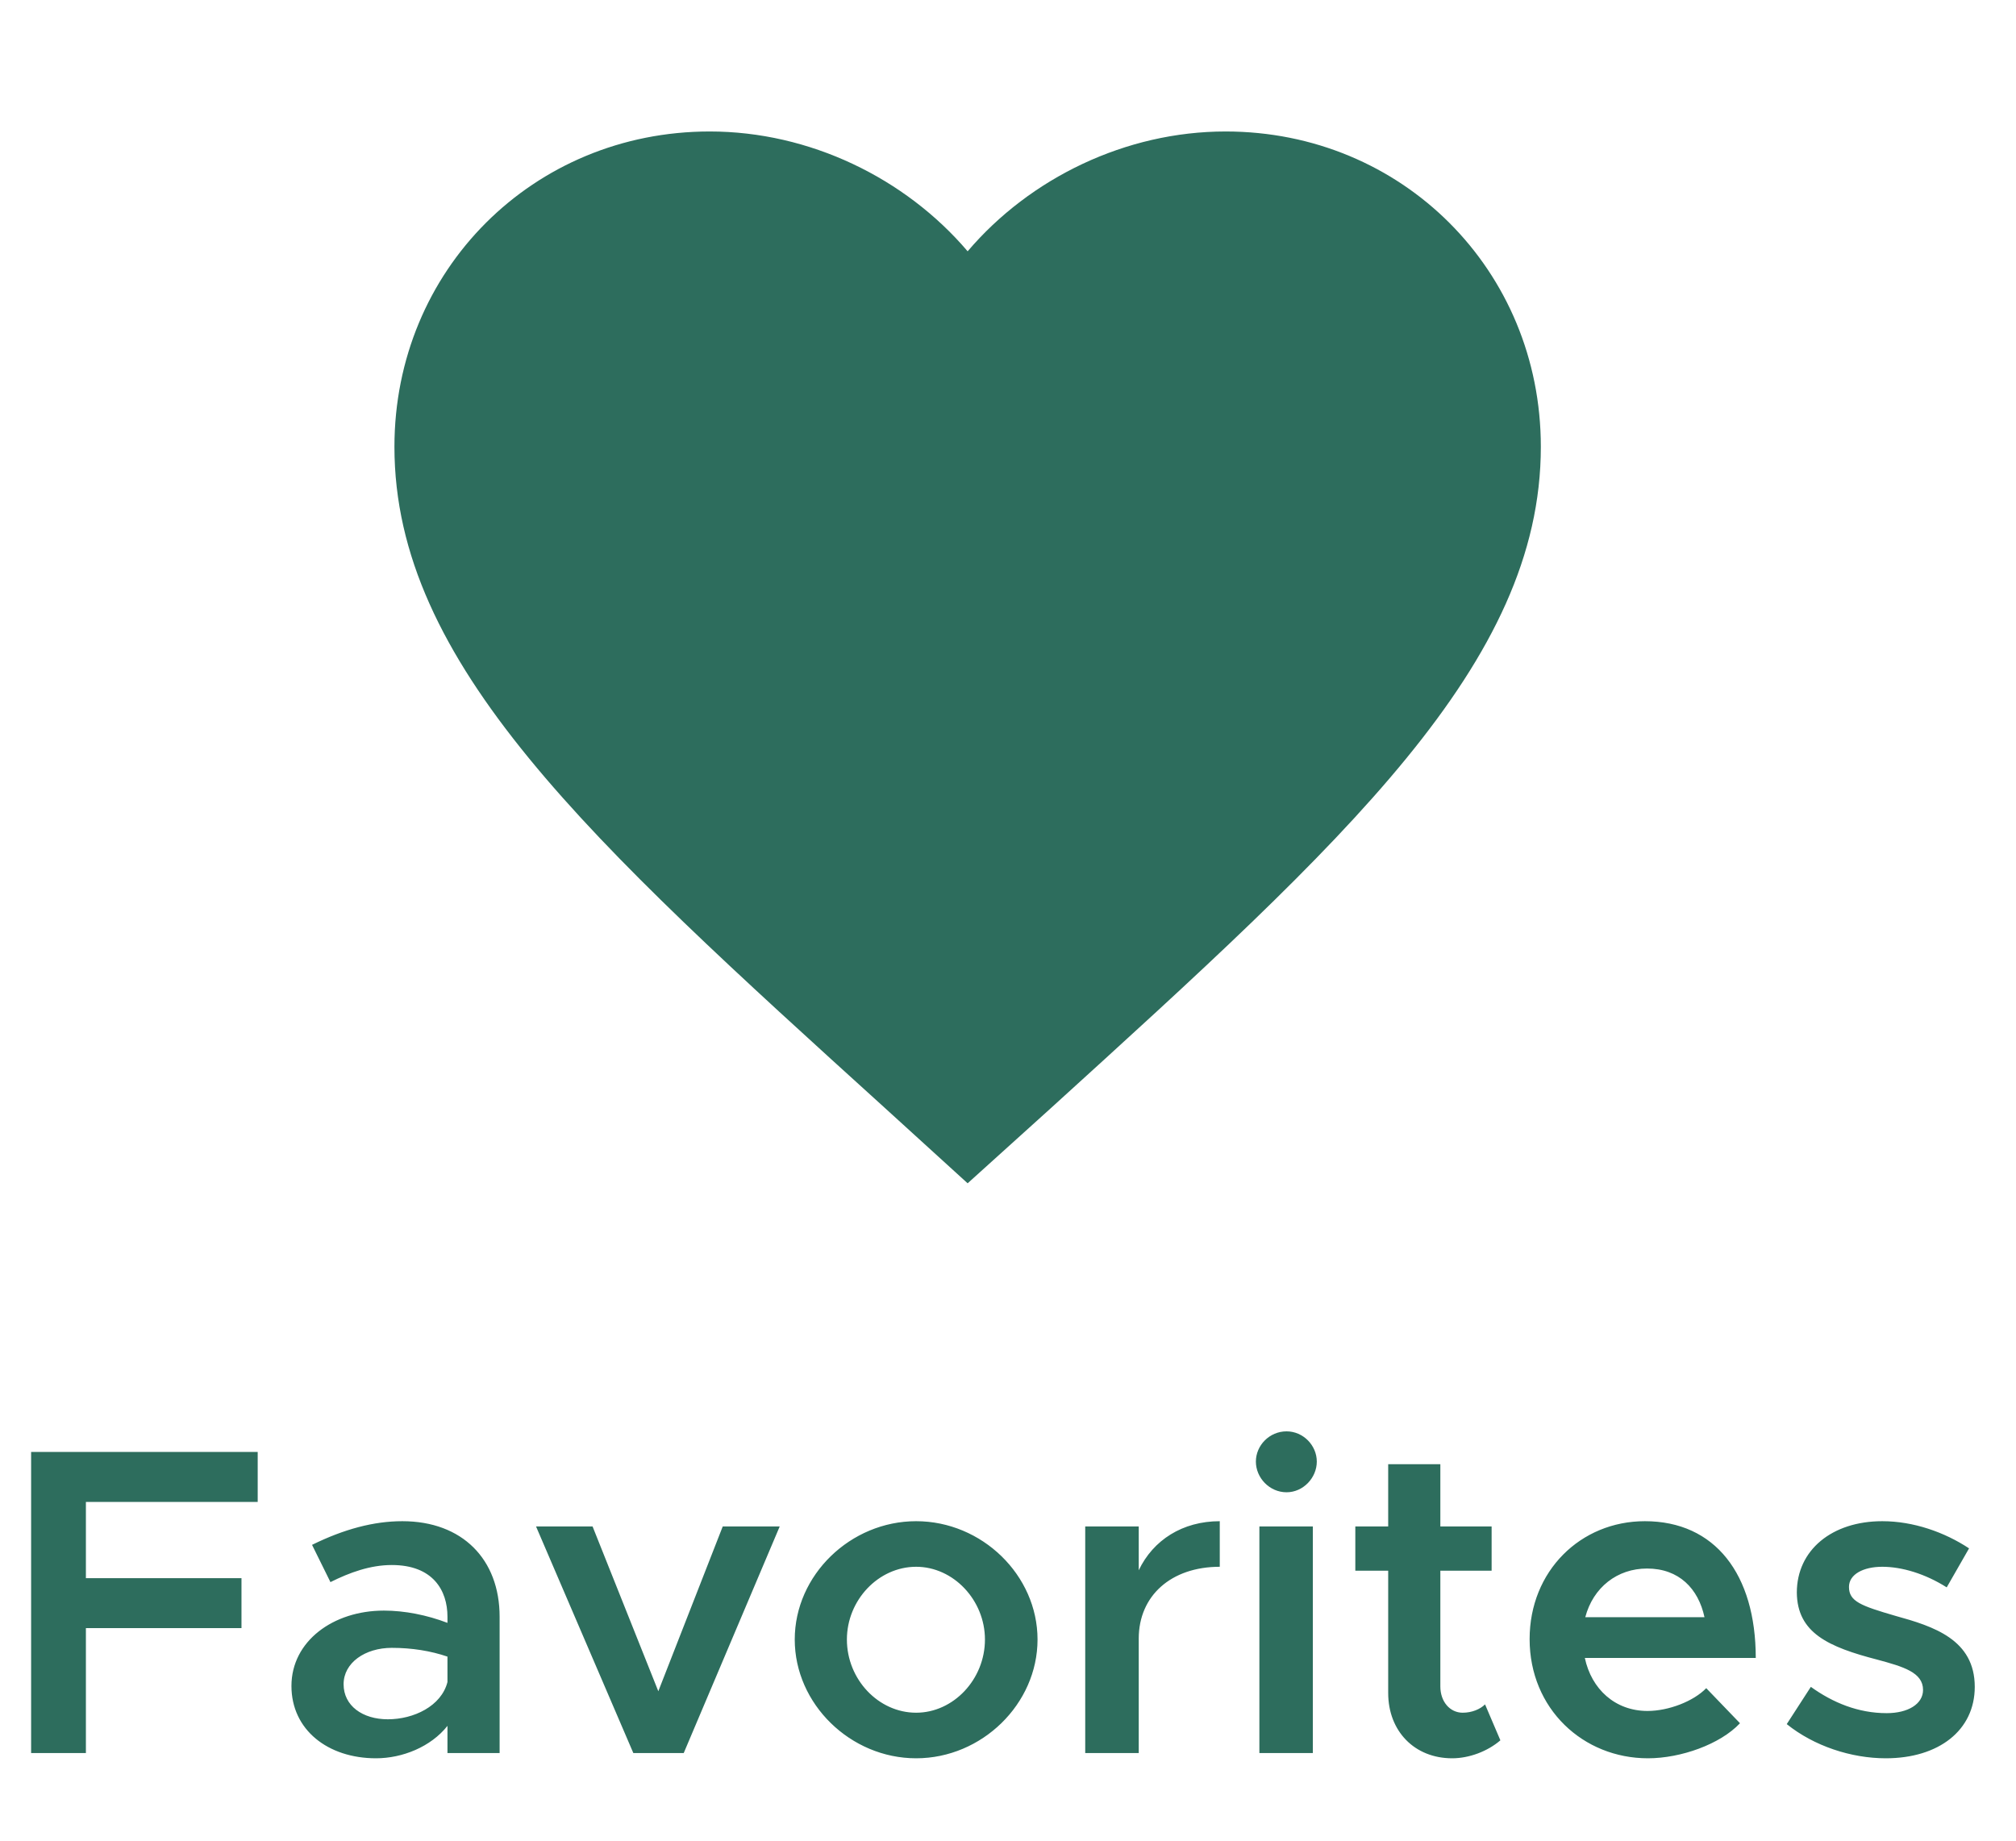
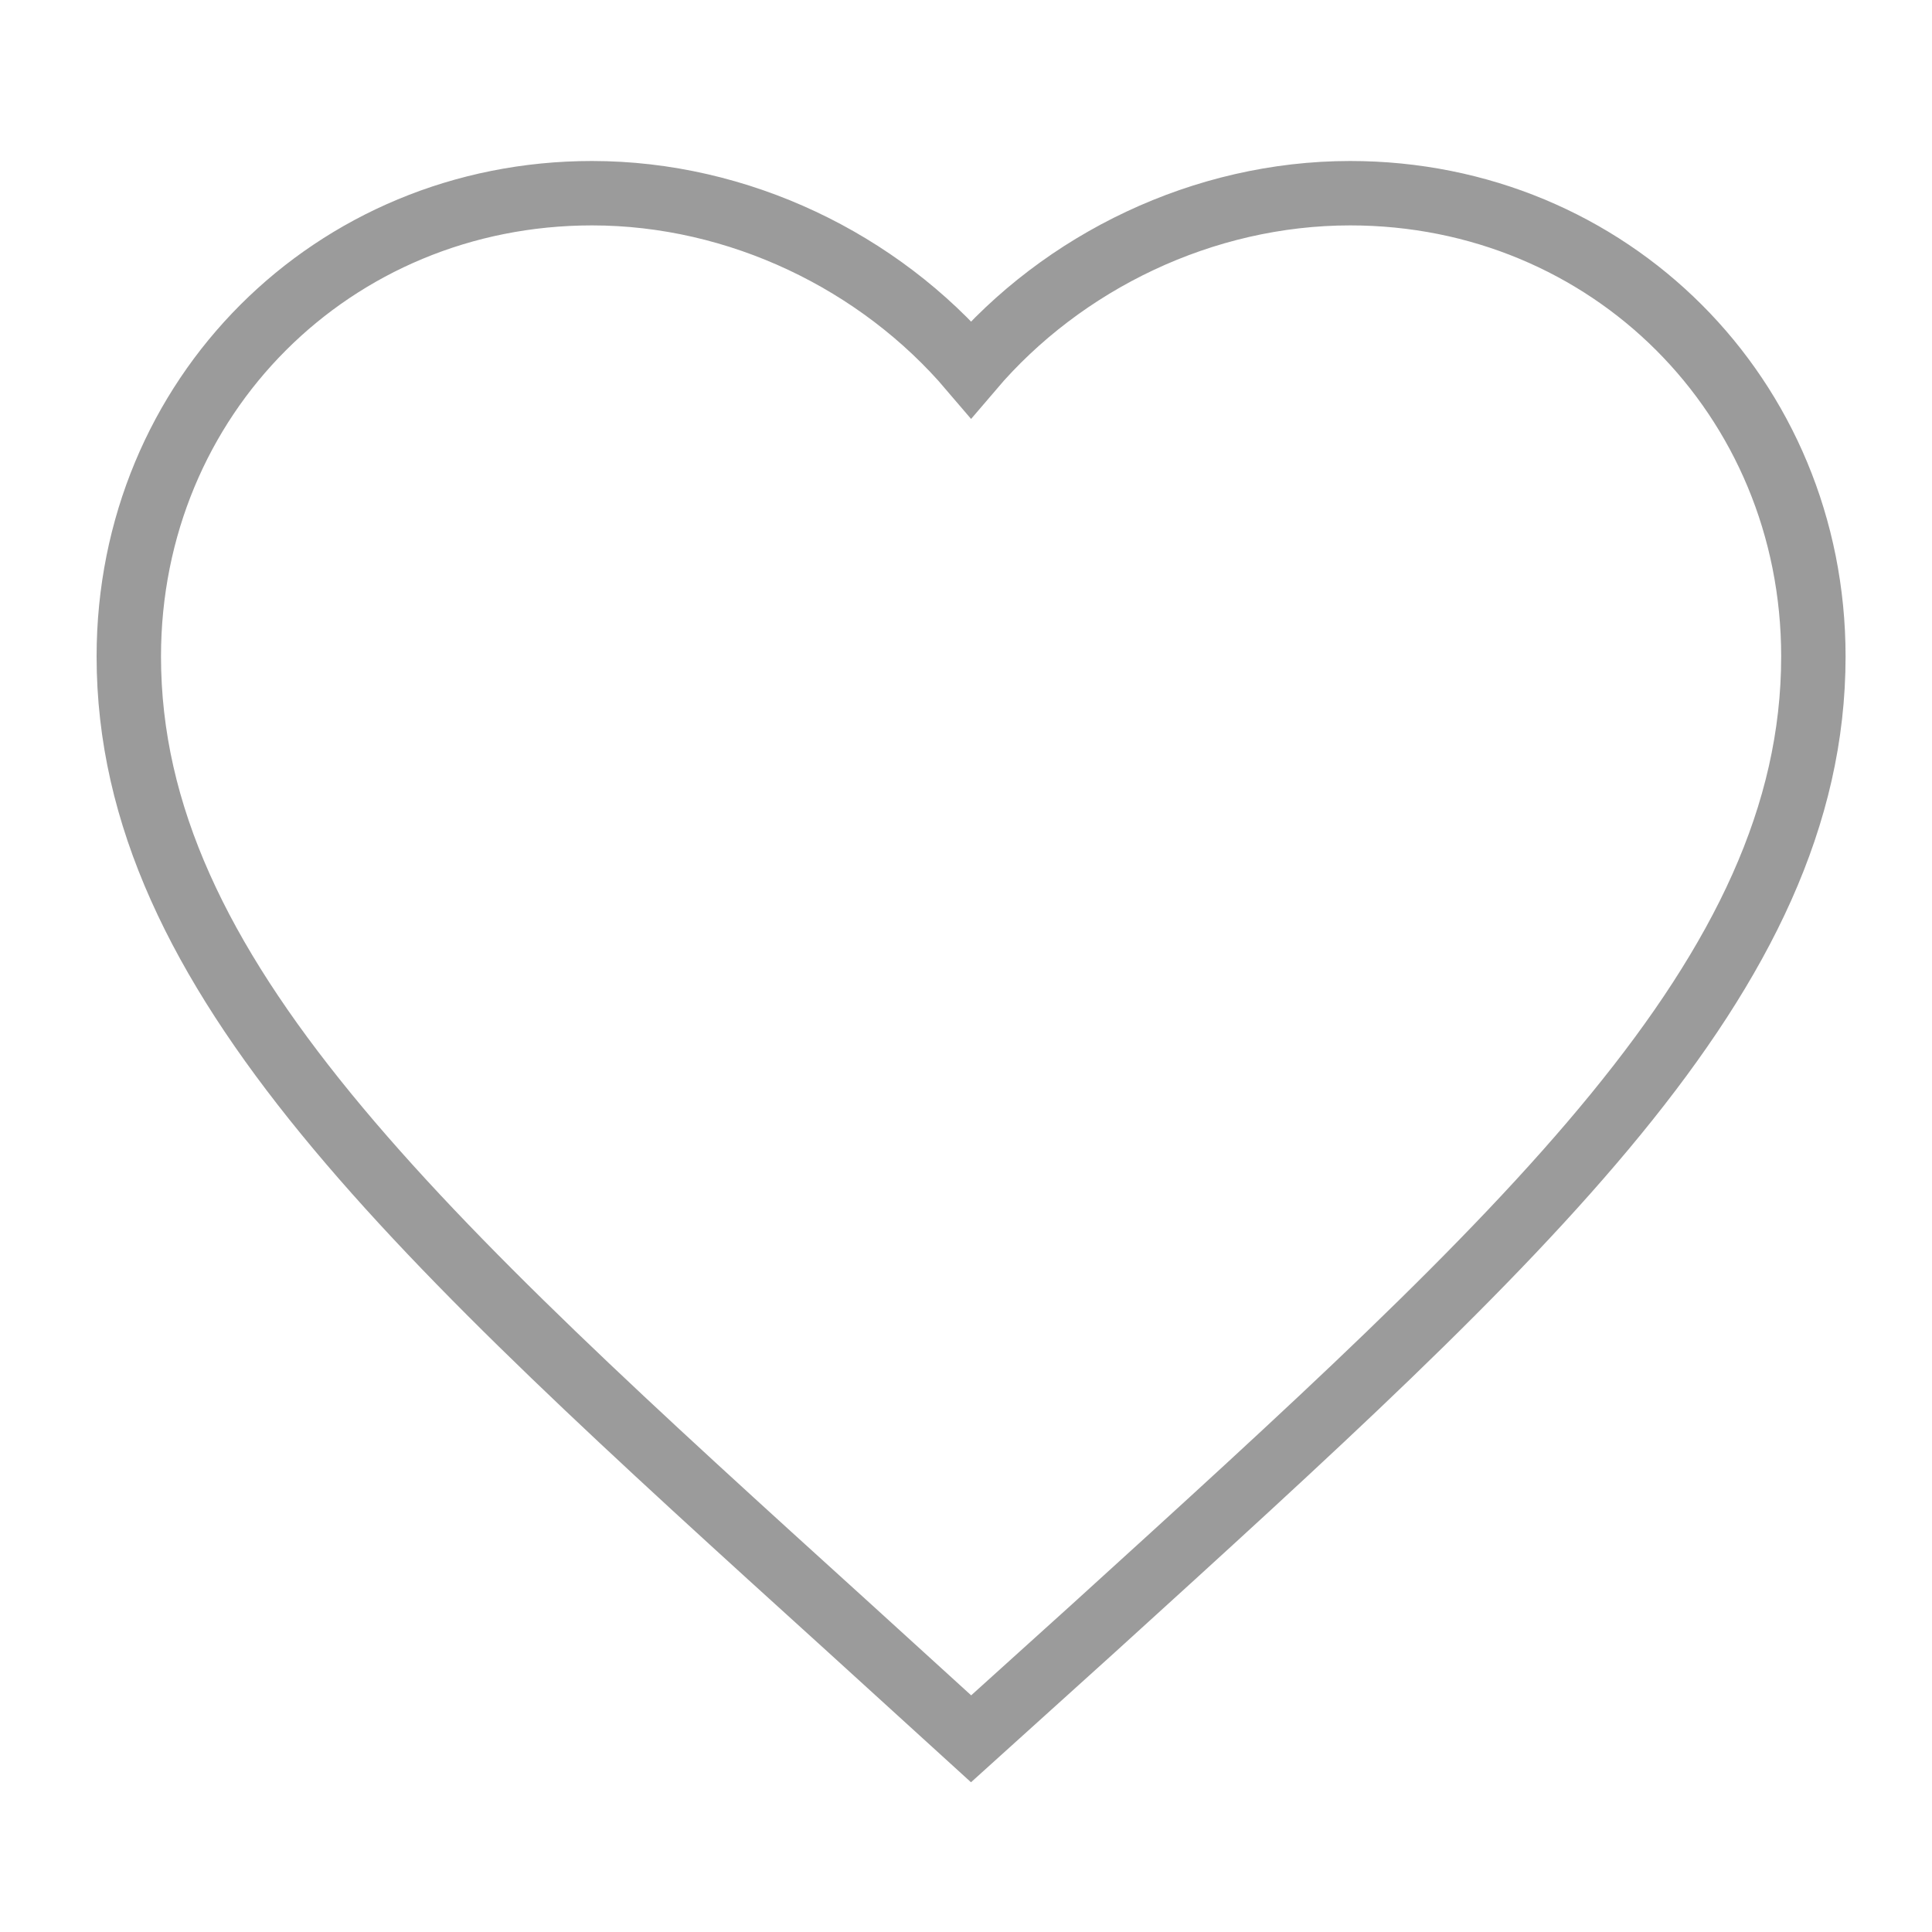
- <svg xmlns="http://www.w3.org/2000/svg" width="46" height="42" viewBox="0 0 46 42" fill="none">
-   <path d="M5.88 34.27V33.13H0.71V40H1.96V37.15H5.51V36.01H1.96V34.27H5.88ZM9.18 34.71C8.53 34.71 7.85 34.89 7.12 35.25L7.54 36.1C7.98 35.88 8.45 35.71 8.94 35.71C9.88 35.71 10.21 36.29 10.21 36.89V37.03C9.74 36.85 9.23 36.75 8.76 36.75C7.6 36.75 6.65 37.45 6.65 38.47C6.65 39.47 7.48 40.12 8.58 40.12C9.18 40.12 9.83 39.86 10.21 39.38V40H11.4V36.89C11.4 35.58 10.55 34.71 9.18 34.71ZM8.85 39.23C8.27 39.23 7.84 38.92 7.84 38.43C7.84 37.94 8.33 37.6 8.94 37.6C9.4 37.6 9.83 37.67 10.21 37.8V38.38C10.07 38.93 9.44 39.23 8.85 39.23ZM14.451 40H15.601L17.791 34.83H16.491L15.021 38.59L13.521 34.83H12.231L14.451 40ZM20.904 40.12C22.404 40.12 23.674 38.88 23.674 37.41C23.674 35.94 22.404 34.71 20.904 34.71C19.404 34.71 18.134 35.94 18.134 37.41C18.134 38.88 19.404 40.12 20.904 40.12ZM20.904 39.08C20.044 39.08 19.324 38.32 19.324 37.41C19.324 36.51 20.044 35.75 20.904 35.75C21.754 35.75 22.474 36.51 22.474 37.41C22.474 38.32 21.754 39.08 20.904 39.08ZM25.983 35.83V34.83H24.762V40H25.983V37.39C25.983 36.41 26.723 35.75 27.832 35.75V34.71C26.983 34.71 26.312 35.14 25.983 35.83ZM29.356 34.05C29.736 34.05 30.046 33.72 30.046 33.35C30.046 32.98 29.736 32.66 29.356 32.66C28.966 32.66 28.656 32.98 28.656 33.35C28.656 33.72 28.966 34.05 29.356 34.05ZM28.736 40H29.956V34.83H28.736V40ZM33.885 38.89C33.775 39 33.585 39.08 33.375 39.08C33.085 39.08 32.865 38.83 32.865 38.48V35.84H34.035V34.83H32.865V33.41H31.675V34.83H30.925V35.84H31.675V38.63C31.675 39.5 32.275 40.12 33.135 40.12C33.525 40.12 33.945 39.96 34.235 39.71L33.885 38.89ZM37.592 39.04C36.852 39.04 36.312 38.54 36.162 37.83H40.062C40.062 35.92 39.132 34.71 37.532 34.71C36.062 34.71 34.902 35.85 34.902 37.4C34.902 38.99 36.122 40.12 37.602 40.12C38.352 40.12 39.252 39.8 39.702 39.32L38.932 38.52C38.642 38.82 38.072 39.04 37.592 39.04ZM37.582 35.79C38.312 35.79 38.752 36.25 38.892 36.9H36.172C36.352 36.22 36.902 35.79 37.582 35.79ZM43.029 40.12C44.239 40.12 45.059 39.48 45.059 38.49C45.059 37.41 44.119 37.11 43.249 36.87C42.459 36.64 42.189 36.54 42.189 36.21C42.189 35.92 42.519 35.75 42.949 35.75C43.399 35.75 43.929 35.91 44.419 36.22L44.929 35.33C44.369 34.96 43.659 34.71 42.949 34.71C41.799 34.71 40.999 35.37 40.999 36.34C41.009 37.26 41.719 37.58 42.839 37.87C43.429 38.03 43.879 38.16 43.879 38.56C43.879 38.88 43.539 39.09 43.049 39.09C42.399 39.09 41.819 38.85 41.319 38.49L40.769 39.34C41.389 39.84 42.239 40.12 43.029 40.12Z" fill="#2D6D5D" />
-   <path fill-rule="evenodd" clip-rule="evenodd" d="M22.079 27L20.183 25.274C13.447 19.166 9 15.137 9 10.194C9 6.165 12.165 3 16.194 3C18.469 3 20.653 4.059 22.079 5.734C23.505 4.059 25.689 3 27.965 3C31.993 3 35.158 6.165 35.158 10.194C35.158 15.137 30.711 19.166 23.976 25.287L22.079 27Z" fill="#2D6D5D" />
+ <svg xmlns="http://www.w3.org/2000/svg" width="30" height="30" viewBox="0 0 30 30" fill="none">
+   <path fill-rule="evenodd" clip-rule="evenodd" d="M15.079 27L13.183 25.274C6.447 19.166 2 15.137 2 10.194C2 6.165 5.165 3 9.193 3C11.469 3 13.653 4.059 15.079 5.734C16.505 4.059 18.689 3 20.965 3C24.993 3 28.158 6.165 28.158 10.194C28.158 15.137 23.711 19.166 16.976 25.287L15.079 27Z" stroke="#9B9B9B" />
</svg>
